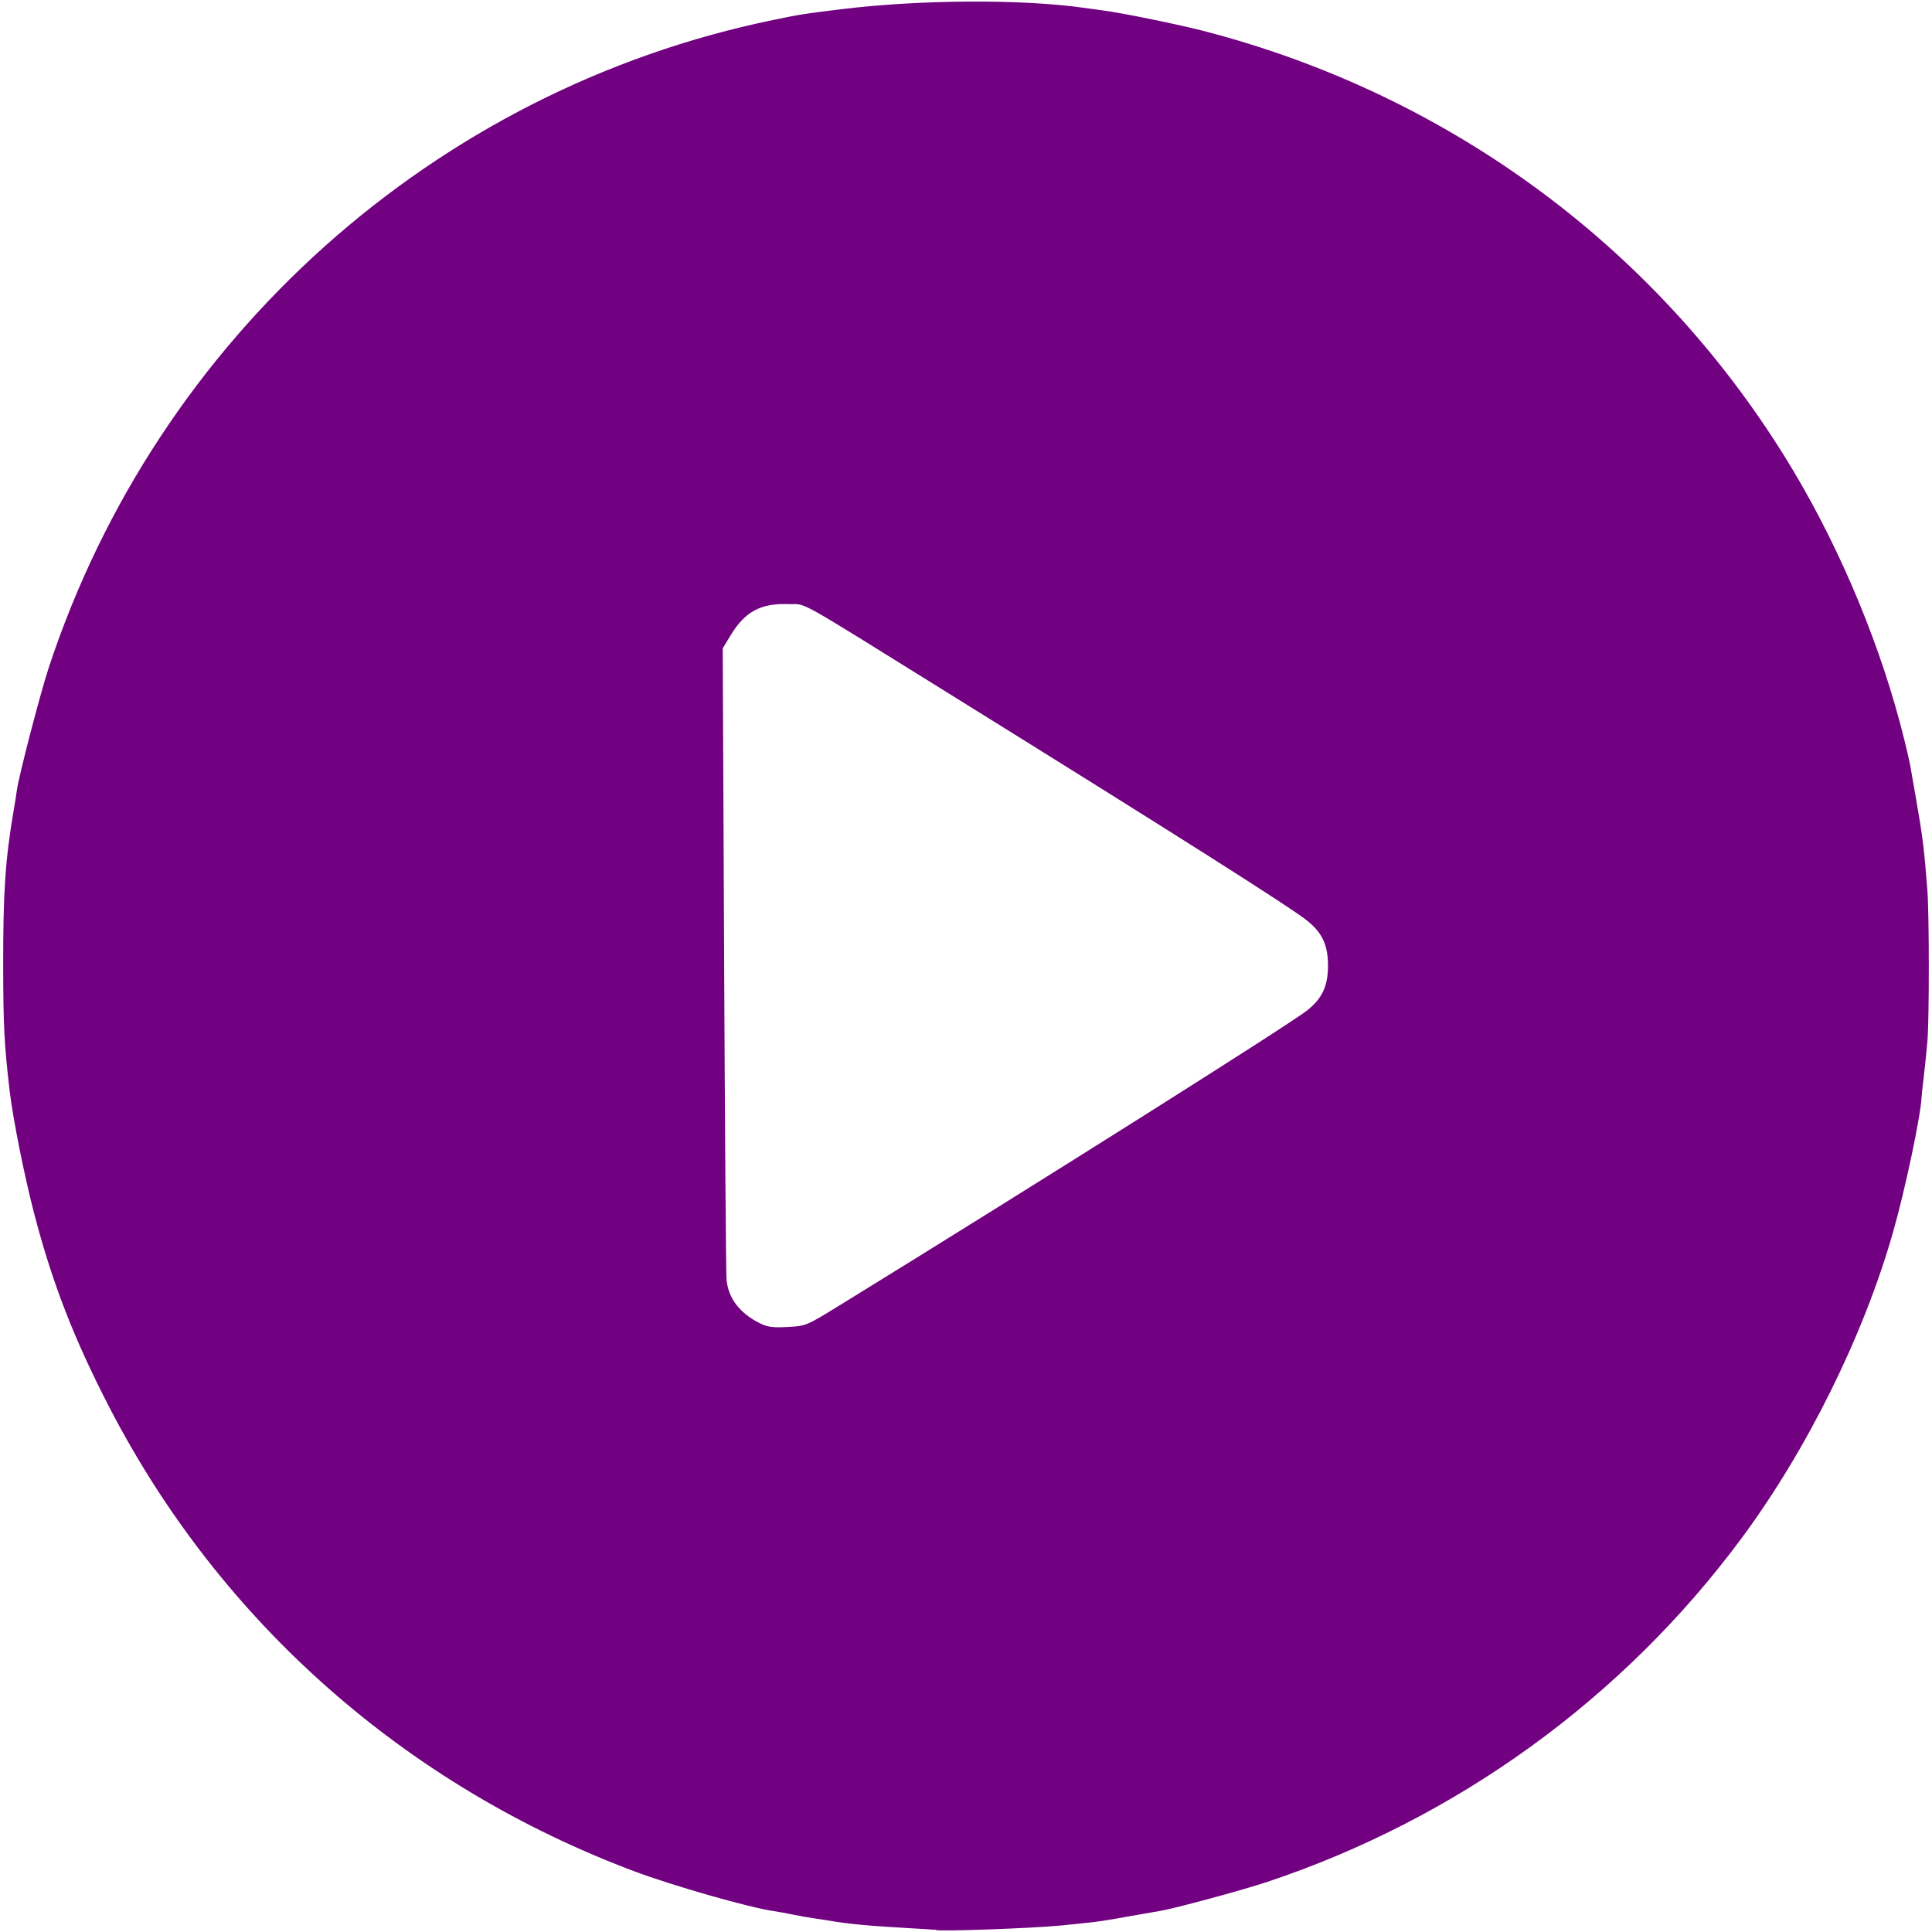
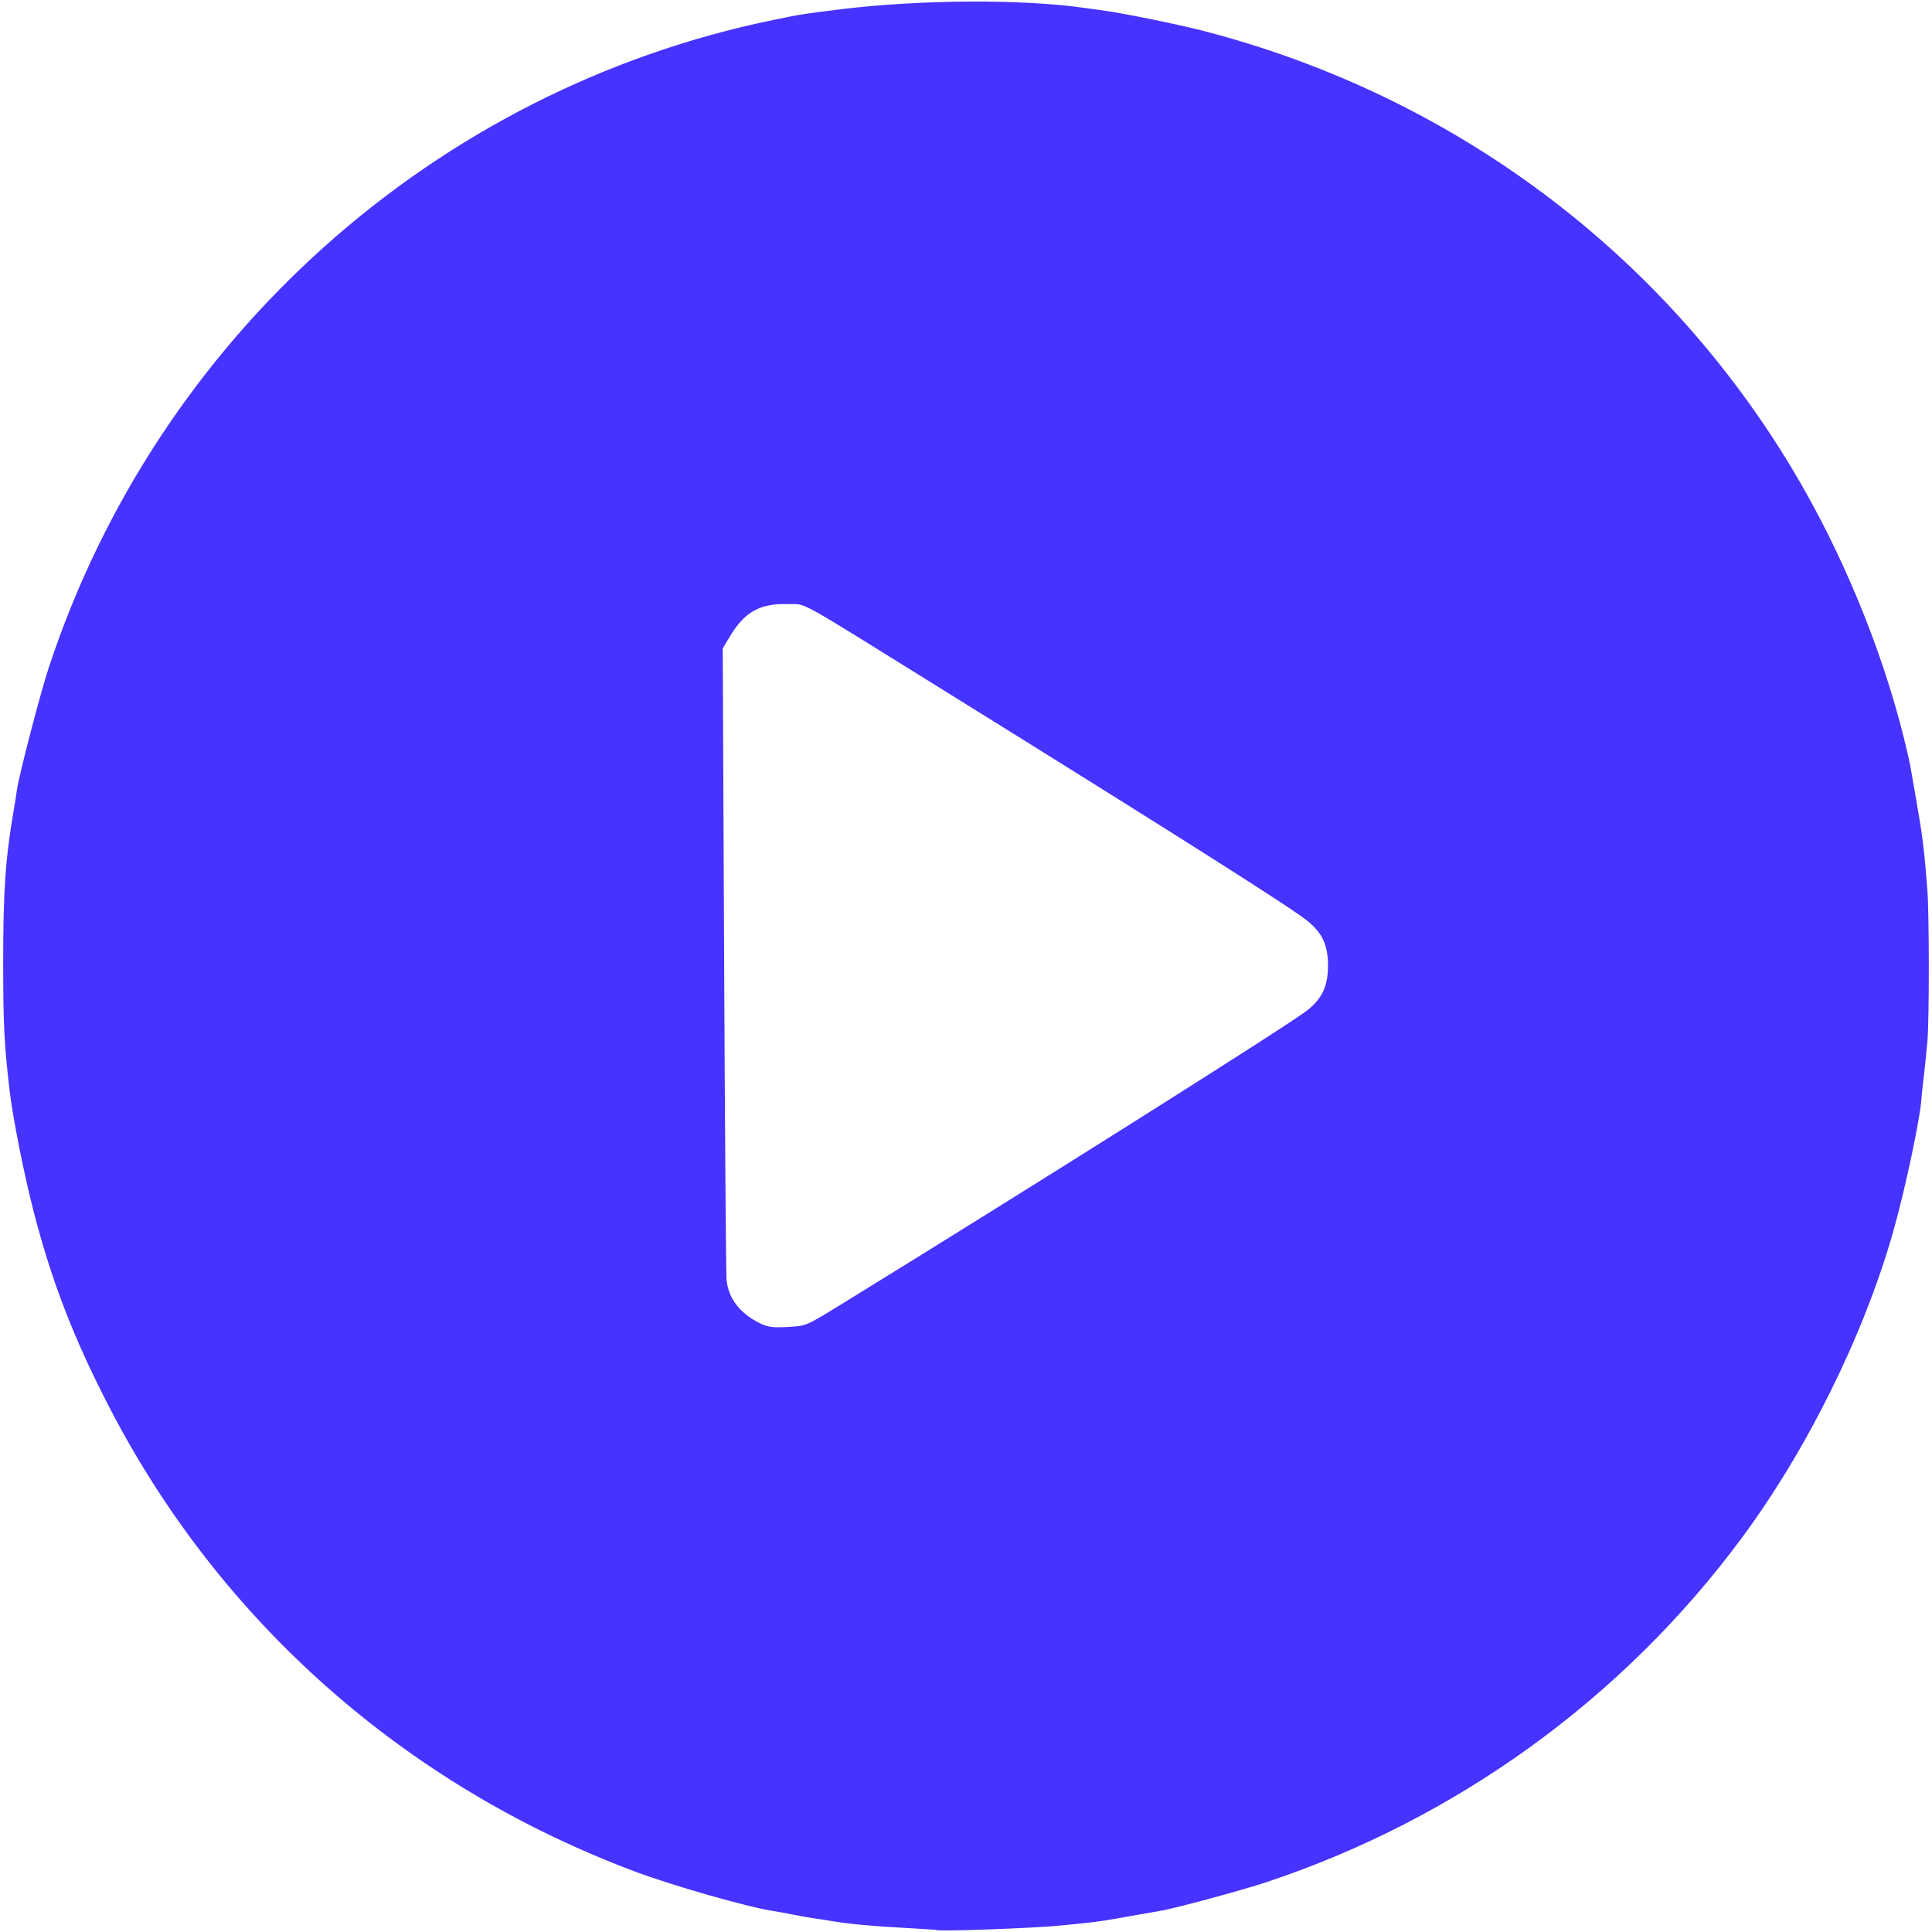
<svg xmlns="http://www.w3.org/2000/svg" fill="#000000" height="800px" width="800px" version="1.1" id="Capa_1" viewBox="0 0 512 512" xml:space="preserve">
  <defs id="defs1" />
-   <path style="fill:#710180;stroke:#710180;stroke-width:0.64;stroke-linejoin:bevel;stroke-opacity:1" d="m 248.117,511.147 c -0.058,-0.055 -3.562,-0.29 -7.786,-0.522 -9.543,-0.524 -15.499,-1.081 -20.16,-1.886 -1.232,-0.213 -3.248,-0.523 -4.48,-0.691 -1.232,-0.167 -3.68,-0.602 -5.44,-0.965 -1.76,-0.363 -4.064,-0.784 -5.12,-0.934 -6.482,-0.925 -26.696,-6.696 -36.969,-10.554 C 107.652,472.867 58.775,429.713 29.415,373.096 c -9.46,-18.242 -15.294,-33.266 -20.096,-51.746 -2.612,-10.053 -5.618,-25.153 -6.47,-32.502 -1.412,-12.177 -1.663,-17.092 -1.686,-32.96 -0.027,-19.211 0.564,-28.086 2.707,-40.64 0.391,-2.288 0.809,-4.919 0.929,-5.846 0.461,-3.552 6.172,-25.516 8.381,-32.234 C 41.941,89.711 115.473,23.977 205.131,5.576 c 7.486,-1.536 7.73,-1.575 17.92,-2.823 20.884,-2.558 47.834,-2.7 64.324,-0.338 1.582,0.227 3.74,0.523 4.796,0.658 5.07,0.65 20.006,3.695 26.88,5.48 65.728,17.065 121.255,58.46 155.786,116.136 12.97,21.662 23.591,47.354 29.501,71.36 0.737,2.992 1.435,6.016 1.552,6.72 0.117,0.704 0.845,4.88 1.618,9.28 1.692,9.631 2.141,13.281 2.953,24 0.489,6.448 0.5,33.715 0.017,39.68 -0.2,2.464 -0.624,6.64 -0.943,9.28 -0.319,2.64 -0.599,5.232 -0.622,5.76 -0.22,4.989 -4.378,24.633 -7.587,35.84 -7.858,27.451 -22.776,57.544 -40.132,80.96 -31.365,42.317 -75.272,74.107 -125.503,90.869 -6.609,2.205 -24.945,7.155 -28.48,7.688 -0.88,0.133 -4.192,0.71 -7.36,1.283 -6.988,1.263 -8.677,1.519 -12.8,1.942 -1.76,0.18 -4.352,0.447 -5.76,0.592 -7.048,0.728 -32.695,1.661 -33.174,1.207 z M 222.87,346.083 c 51.861,-31.935 119.544,-74.641 123.876,-78.163 3.984,-3.239 5.507,-6.566 5.507,-12.033 0,-5.463 -1.52,-8.787 -5.507,-12.043 -4.291,-3.504 -34.075,-22.392 -95.215,-60.386 -42.107,-26.166 -37.308,-23.509 -42.779,-23.685 -7.304,-0.235 -11.566,2.091 -15.382,8.392 l -2.16,3.568 0.369,81.756 c 0.203,44.966 0.487,83.405 0.631,85.419 0.37,5.155 3.518,9.344 9.081,12.082 2.073,1.02 3.5,1.209 7.499,0.99 4.924,-0.27 4.969,-0.289 14.08,-5.899 z" id="path1" />
+   <path style="fill:#4733ff;stroke:#4733ff;stroke-width:0.64;stroke-linejoin:bevel;stroke-opacity:1" d="m 248.117,511.147 c -0.058,-0.055 -3.562,-0.29 -7.786,-0.522 -9.543,-0.524 -15.499,-1.081 -20.16,-1.886 -1.232,-0.213 -3.248,-0.523 -4.48,-0.691 -1.232,-0.167 -3.68,-0.602 -5.44,-0.965 -1.76,-0.363 -4.064,-0.784 -5.12,-0.934 -6.482,-0.925 -26.696,-6.696 -36.969,-10.554 C 107.652,472.867 58.775,429.713 29.415,373.096 c -9.46,-18.242 -15.294,-33.266 -20.096,-51.746 -2.612,-10.053 -5.618,-25.153 -6.47,-32.502 -1.412,-12.177 -1.663,-17.092 -1.686,-32.96 -0.027,-19.211 0.564,-28.086 2.707,-40.64 0.391,-2.288 0.809,-4.919 0.929,-5.846 0.461,-3.552 6.172,-25.516 8.381,-32.234 C 41.941,89.711 115.473,23.977 205.131,5.576 c 7.486,-1.536 7.73,-1.575 17.92,-2.823 20.884,-2.558 47.834,-2.7 64.324,-0.338 1.582,0.227 3.74,0.523 4.796,0.658 5.07,0.65 20.006,3.695 26.88,5.48 65.728,17.065 121.255,58.46 155.786,116.136 12.97,21.662 23.591,47.354 29.501,71.36 0.737,2.992 1.435,6.016 1.552,6.72 0.117,0.704 0.845,4.88 1.618,9.28 1.692,9.631 2.141,13.281 2.953,24 0.489,6.448 0.5,33.715 0.017,39.68 -0.2,2.464 -0.624,6.64 -0.943,9.28 -0.319,2.64 -0.599,5.232 -0.622,5.76 -0.22,4.989 -4.378,24.633 -7.587,35.84 -7.858,27.451 -22.776,57.544 -40.132,80.96 -31.365,42.317 -75.272,74.107 -125.503,90.869 -6.609,2.205 -24.945,7.155 -28.48,7.688 -0.88,0.133 -4.192,0.71 -7.36,1.283 -6.988,1.263 -8.677,1.519 -12.8,1.942 -1.76,0.18 -4.352,0.447 -5.76,0.592 -7.048,0.728 -32.695,1.661 -33.174,1.207 z M 222.87,346.083 c 51.861,-31.935 119.544,-74.641 123.876,-78.163 3.984,-3.239 5.507,-6.566 5.507,-12.033 0,-5.463 -1.52,-8.787 -5.507,-12.043 -4.291,-3.504 -34.075,-22.392 -95.215,-60.386 -42.107,-26.166 -37.308,-23.509 -42.779,-23.685 -7.304,-0.235 -11.566,2.091 -15.382,8.392 l -2.16,3.568 0.369,81.756 c 0.203,44.966 0.487,83.405 0.631,85.419 0.37,5.155 3.518,9.344 9.081,12.082 2.073,1.02 3.5,1.209 7.499,0.99 4.924,-0.27 4.969,-0.289 14.08,-5.899 z" id="path1" />
</svg>
